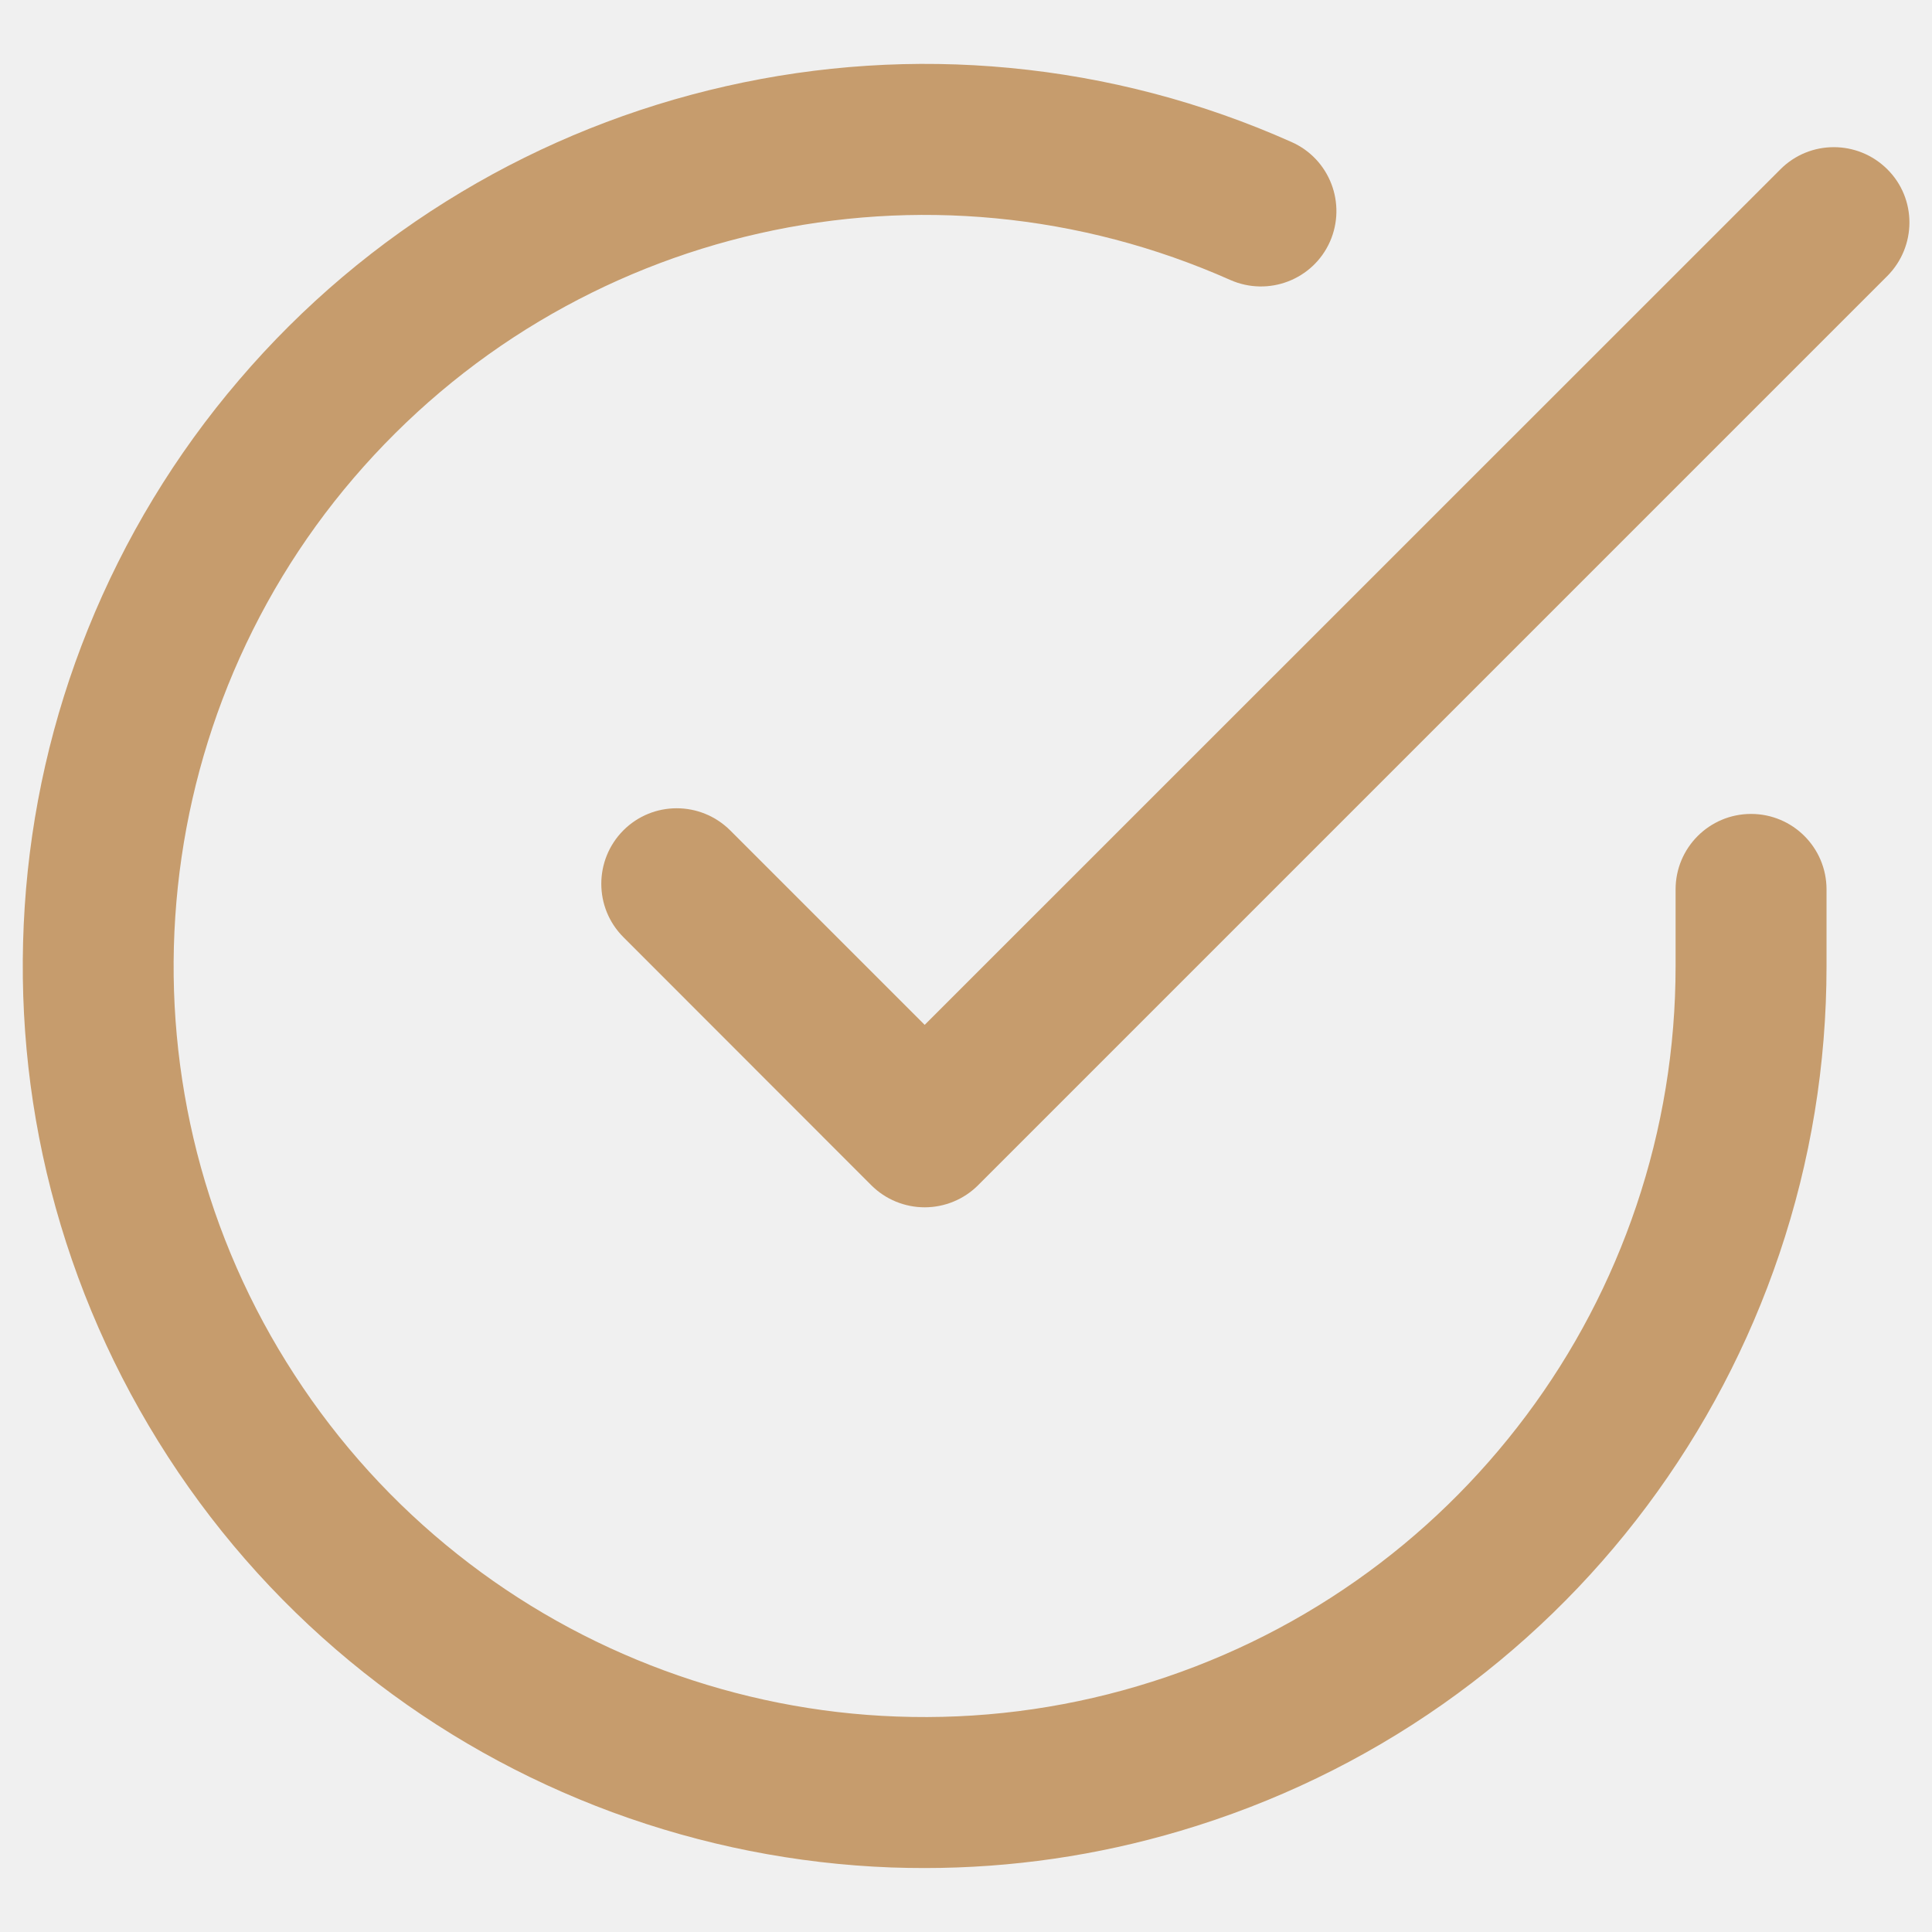
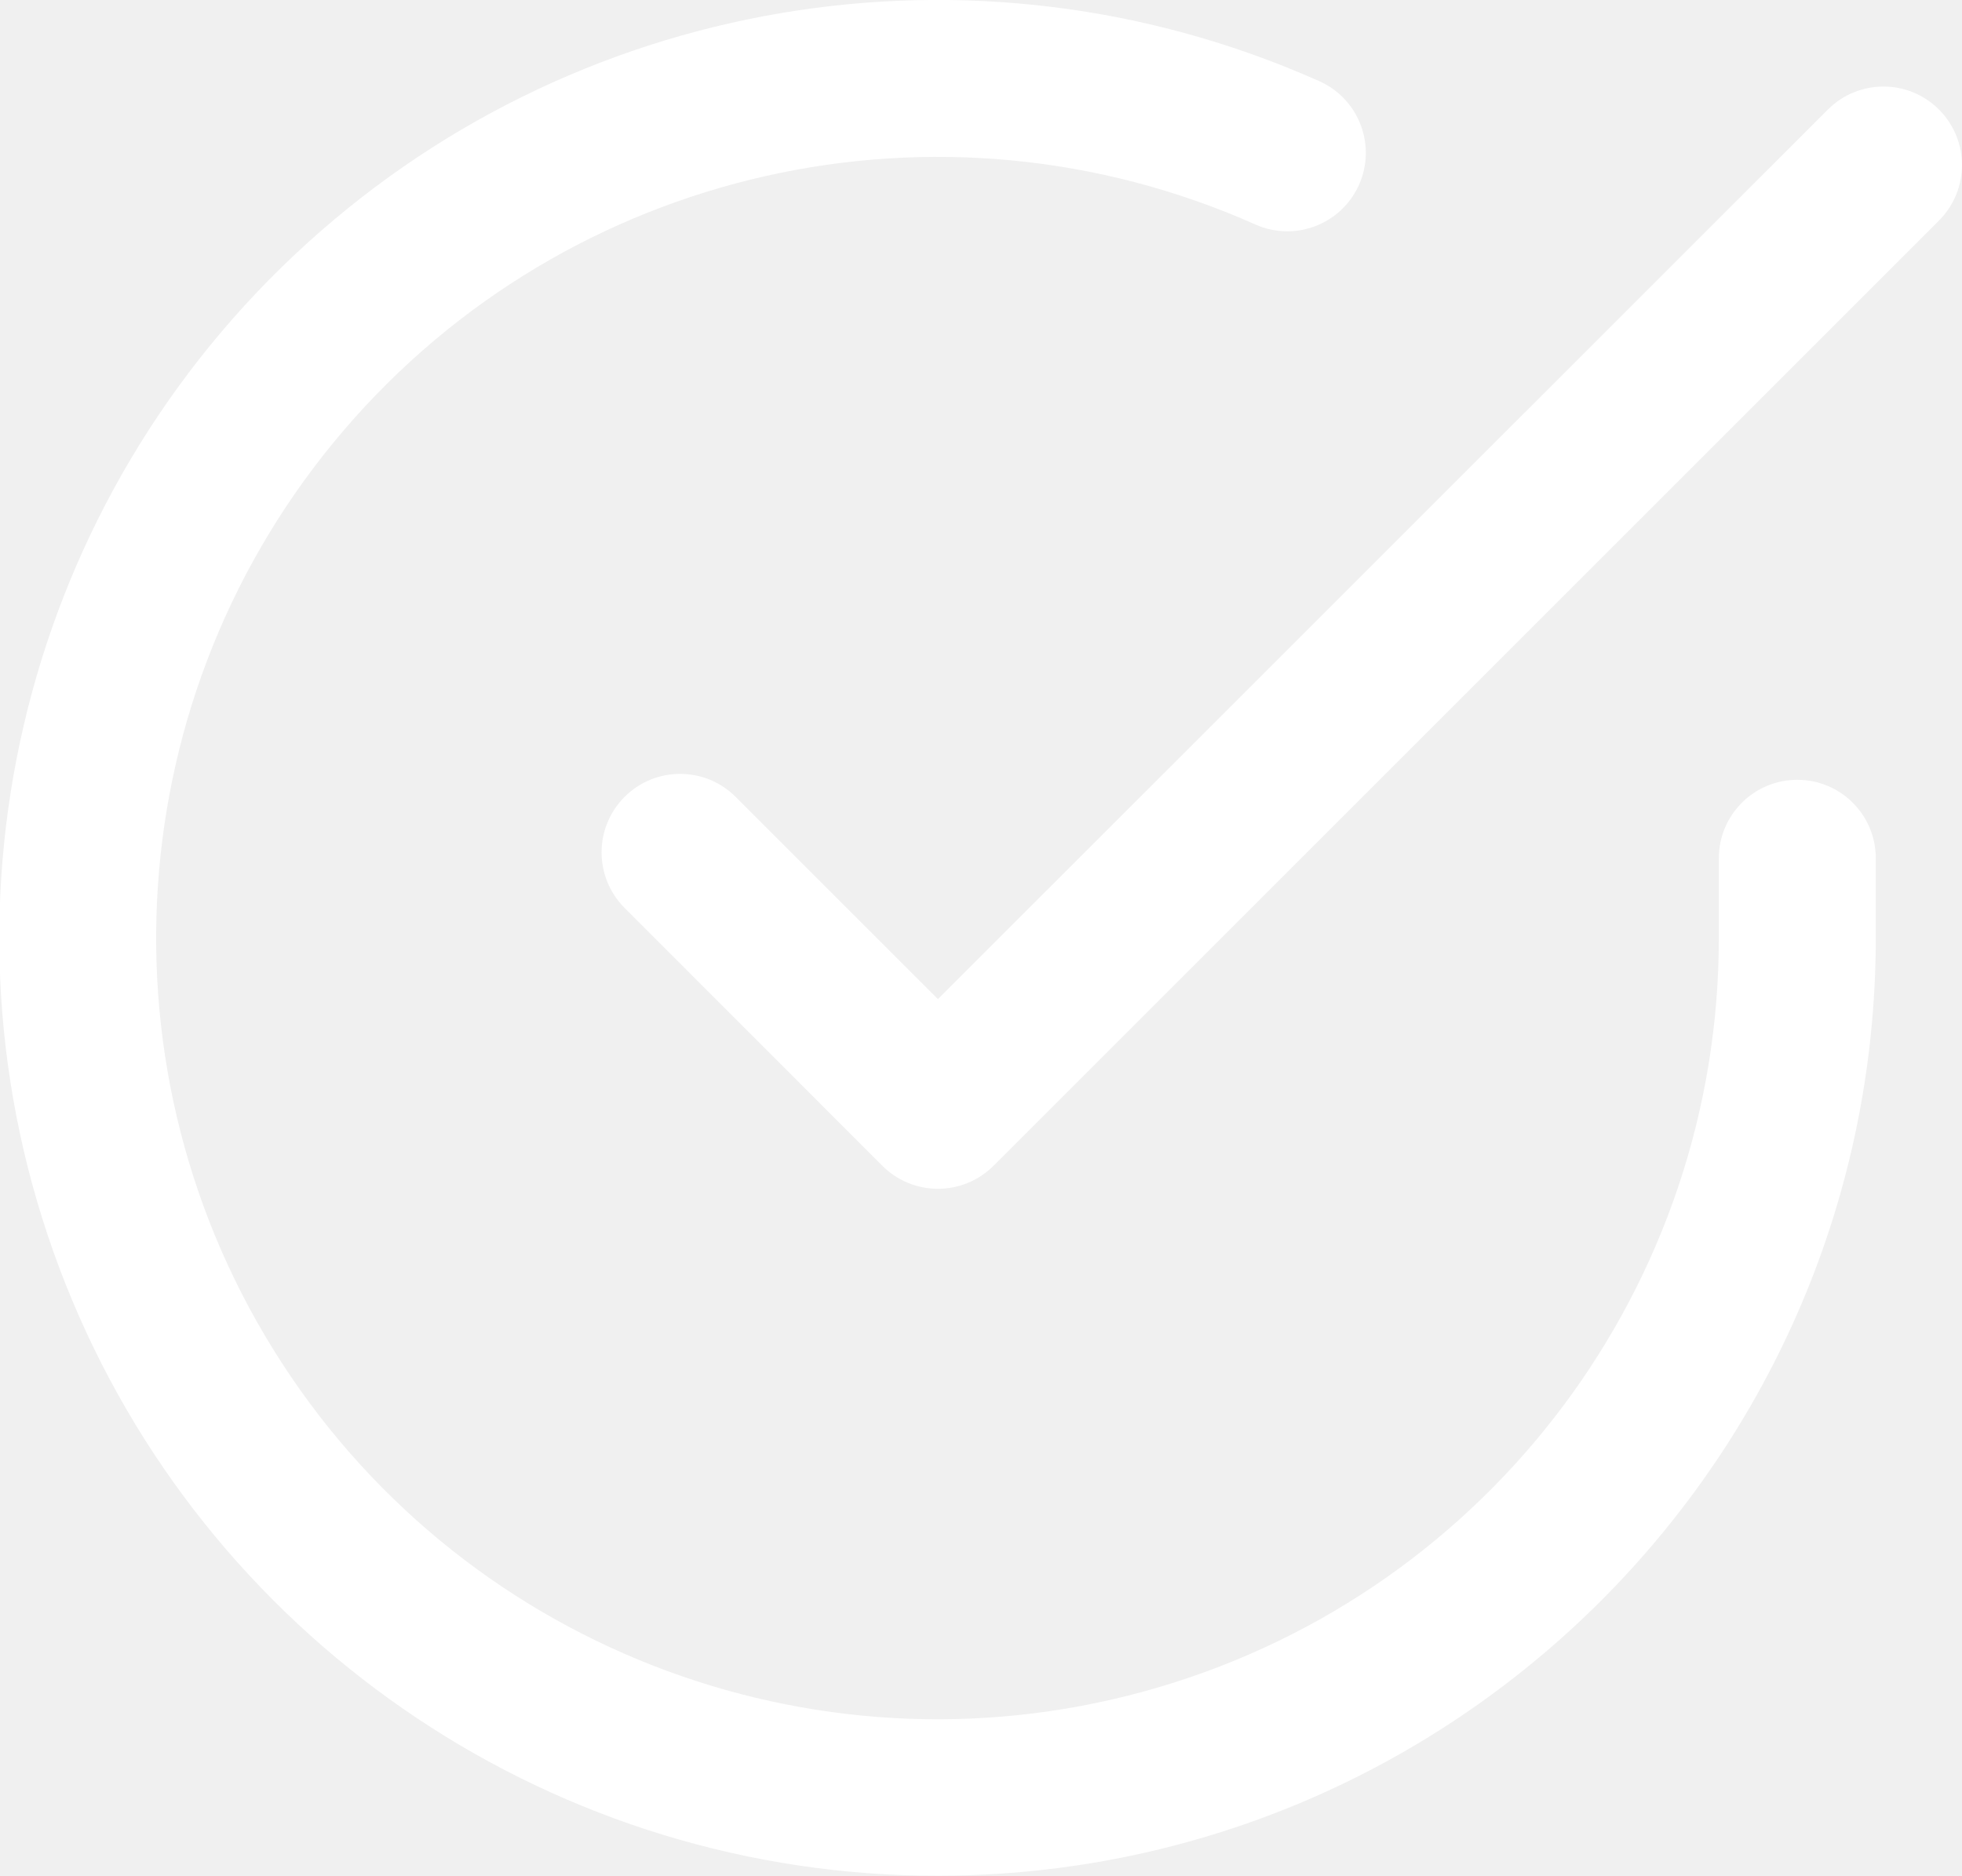
- <svg xmlns="http://www.w3.org/2000/svg" class="svg-icon" style="width: 1em; height: 1em;vertical-align: middle;fill: currentColor;overflow: hidden;" viewBox="0 0 1024 1024" version="1.1">
-   <path d="M490.2 990.1c-5.9 0-11.9-0.1-17.8-0.3-50.6-1.9-100.4-11.8-147.9-29.3-47.6-17.6-91.8-42.4-131.5-73.9-40.6-32.2-75.6-70.7-103.9-114.4S39.9 680.9 27 630.7c-12.6-49-17.2-99.6-13.9-150.2s14.6-100.1 33.5-147c19.4-48.1 46.3-92.6 80.1-132.1 33.8-39.6 73.5-73.1 118-99.7 43.5-26 90.6-44.8 140-56S484.8 31.2 535.2 36c51.6 4.9 101.9 18.1 149.4 39.3 20.2 9 29.2 32.6 20.3 52.8-9 20.2-32.6 29.2-52.8 20.3-39.6-17.6-81.5-28.6-124.4-32.7-42-4-84.1-1.3-125.3 8s-80.4 25-116.6 46.6c-37 22.1-70.1 50.1-98.3 83s-50.6 70-66.7 110c-15.7 39.1-25.1 80.3-27.9 122.5C90.1 528 94 570 104.4 610.9c10.7 41.8 28.1 81.5 51.7 117.8 23.6 36.4 52.7 68.4 86.5 95.2 33 26.2 69.9 46.9 109.5 61.5s81.1 22.9 123.2 24.4c43.1 1.6 86.1-3.8 127.6-16.1 41.6-12.3 80.6-31.1 115.9-55.9 34.5-24.2 64.8-53.7 90.1-87.5s44.9-71.2 58.4-111.2c13.8-40.9 20.8-83.6 20.8-127v-40.7c0-22.1 17.9-40 40-40s40 17.9 40 40v40.7c0 52.1-8.4 103.4-25 152.5-16.2 48-39.8 92.9-70.1 133.5s-66.8 76-108.2 105.1c-42.4 29.8-89.3 52.4-139.2 67.2-44.1 13.1-89.6 19.7-135.4 19.7z" fill="#C69C6D" />
-   <path d="M490.1 639.9c-10.6 0-20.8-4.2-28.3-11.7L330.4 496.7c-15.6-15.6-15.6-40.9 0-56.6 15.6-15.6 40.9-15.6 56.6 0l103.1 103.1L943.7 89.7c15.6-15.6 40.9-15.6 56.6 0s15.6 40.9 0 56.6L518.4 628.2c-7.5 7.5-17.7 11.7-28.3 11.7z" fill="#C69C6D" />
+ <svg xmlns="http://www.w3.org/2000/svg" width="999.971" height="956.239" viewBox="0 0 999.971 956.239">
+   <g id="effective" transform="translate(-12.066 -33.861)">
+     <path id="Path_21706" data-name="Path 21706" d="M490.2,990.1c-5.9,0-11.9-.1-17.8-.3A478.137,478.137,0,1,1,684.6,75.3a40,40,0,0,1-32.5,73.1,398.223,398.223,0,1,0,236,363.7V471.4a40,40,0,0,1,80,0v40.7a478.367,478.367,0,0,1-477.9,478Z" fill="#fff" />
+     <path id="Path_21707" data-name="Path 21707" d="M490.1,639.9a40.04,40.04,0,0,1-28.3-11.7L330.4,496.7A40.022,40.022,0,0,1,387,440.1L490.1,543.2,943.7,89.7a40.022,40.022,0,0,1,56.6,56.6L518.4,628.2a40.04,40.04,0,0,1-28.3,11.7Z" fill="#fff" />
+   </g>
</svg>
